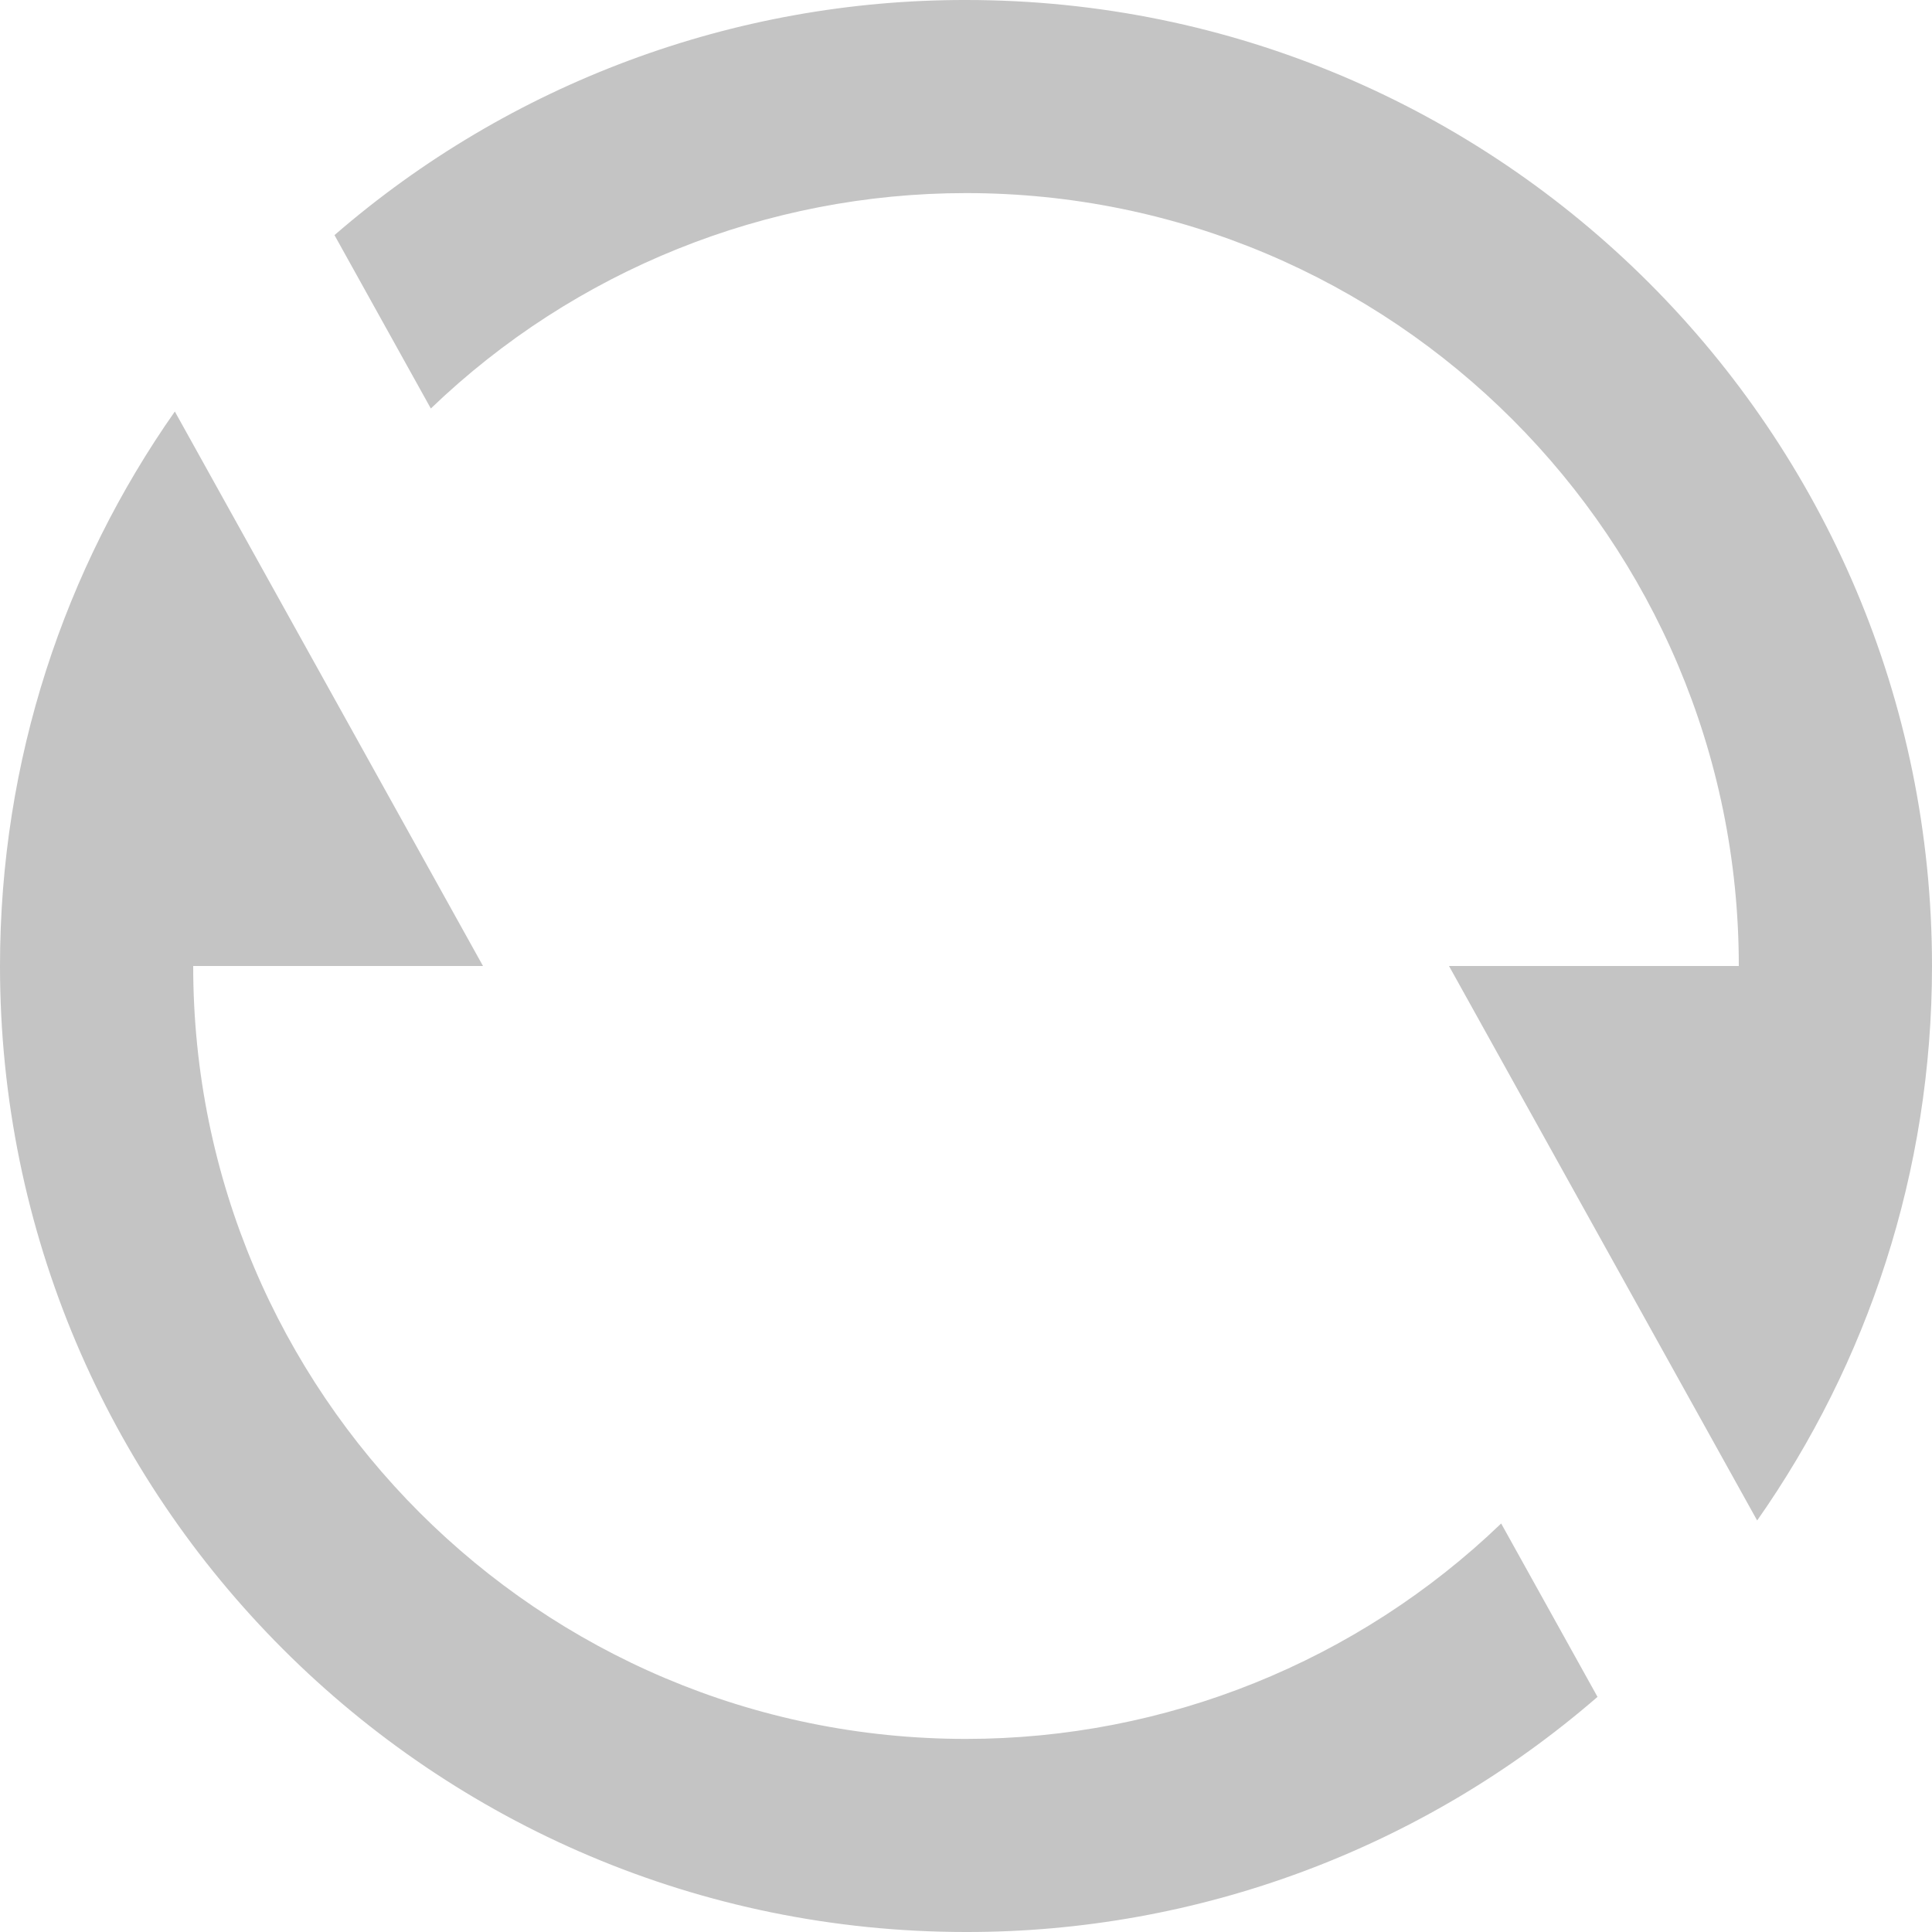
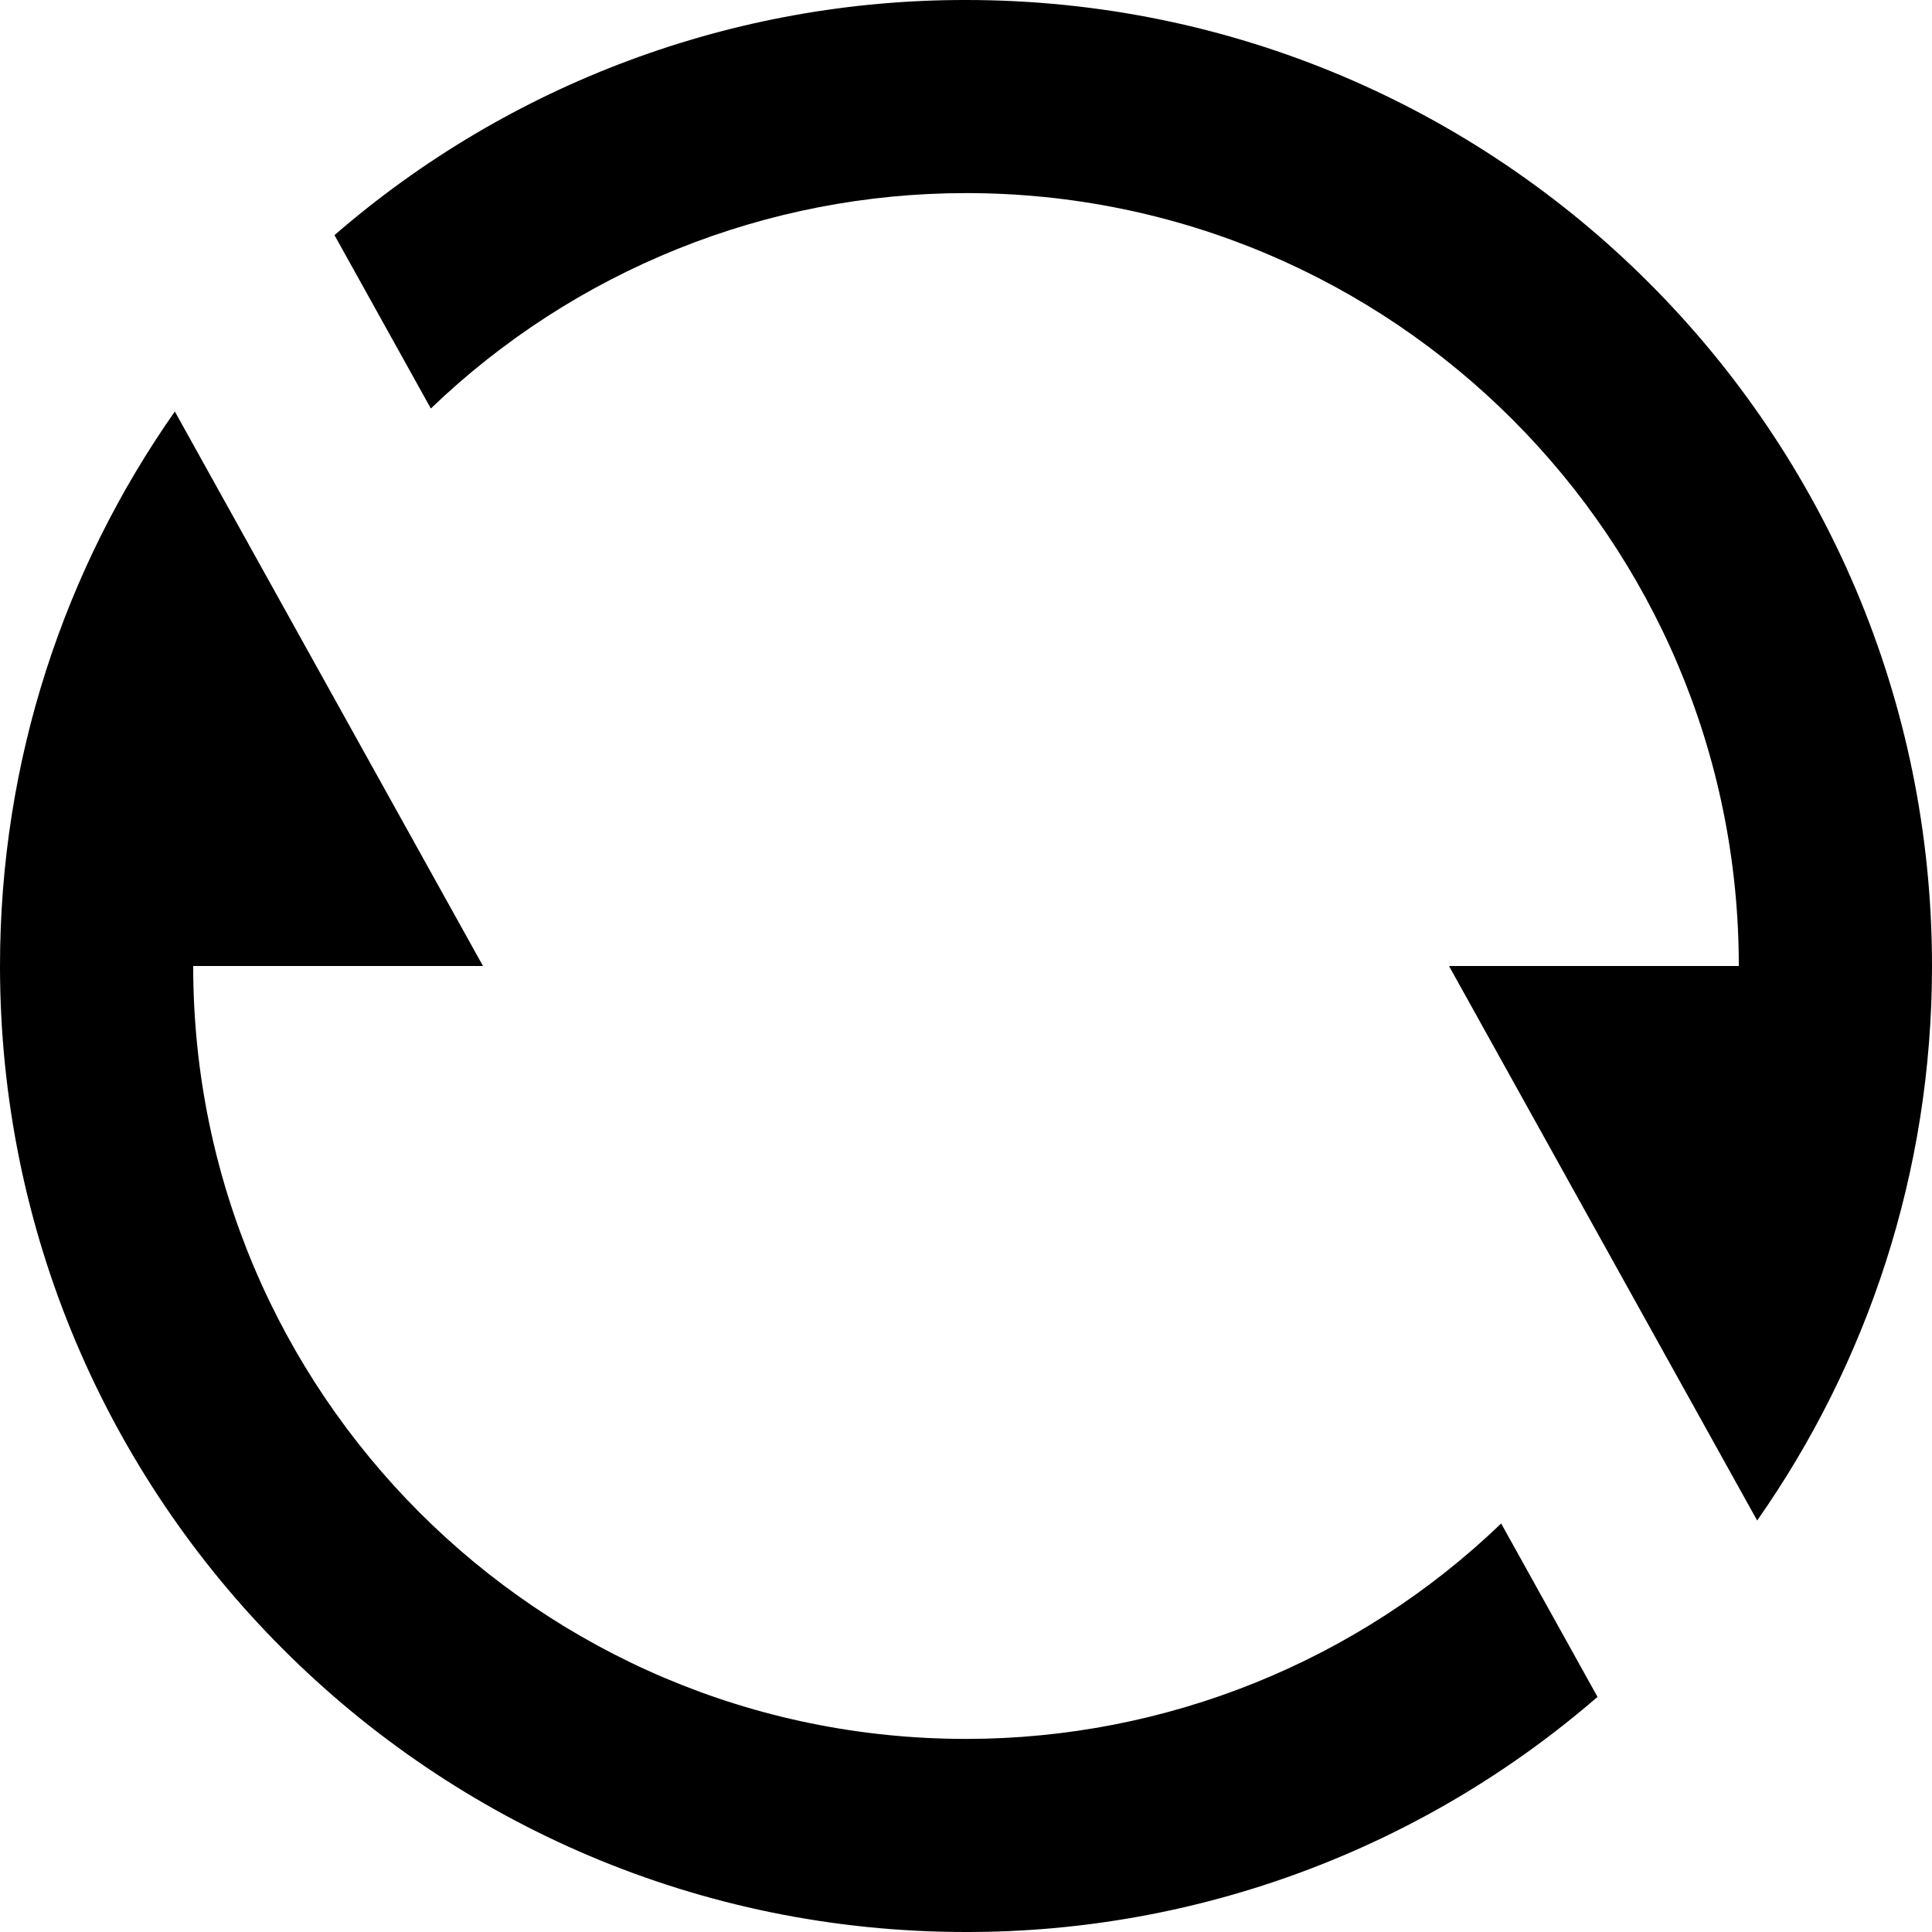
<svg xmlns="http://www.w3.org/2000/svg" width="18" height="18" viewBox="0 0 18 18" fill="none">
-   <path d="M3.117 2.19L3.117 2.19C4.75 0.775 6.839 -0.003 9 8.73464e-06C13.971 8.73464e-06 18 4.029 18 9C18 10.922 17.397 12.704 16.371 14.166L13.5 9H16.2V8.999C16.2 5.023 12.976 1.799 9 1.799C7.141 1.799 5.354 2.518 4.014 3.806L3.116 2.19L3.117 2.19ZM14.883 15.81C13.25 17.225 11.161 18.003 9 18C4.029 18 0 13.971 0 9C0 7.078 0.603 5.296 1.629 3.834L4.5 9H1.8V9.001C1.8 12.977 5.024 16.201 9 16.201C10.859 16.201 12.646 15.482 13.986 14.194L14.884 15.81L14.883 15.81Z" fill="#C4C4C4" />
+   <path d="M3.117 2.19L3.117 2.19C4.75 0.775 6.839 -0.003 9 8.73464e-06C13.971 8.73464e-06 18 4.029 18 9C18 10.922 17.397 12.704 16.371 14.166L13.5 9H16.2V8.999C16.2 5.023 12.976 1.799 9 1.799C7.141 1.799 5.354 2.518 4.014 3.806L3.116 2.19L3.117 2.19ZM14.883 15.81C13.25 17.225 11.161 18.003 9 18C4.029 18 0 13.971 0 9C0 7.078 0.603 5.296 1.629 3.834L4.5 9H1.8V9.001C1.8 12.977 5.024 16.201 9 16.201C10.859 16.201 12.646 15.482 13.986 14.194L14.884 15.81L14.883 15.81Z" fill="currentColor" />
</svg>
